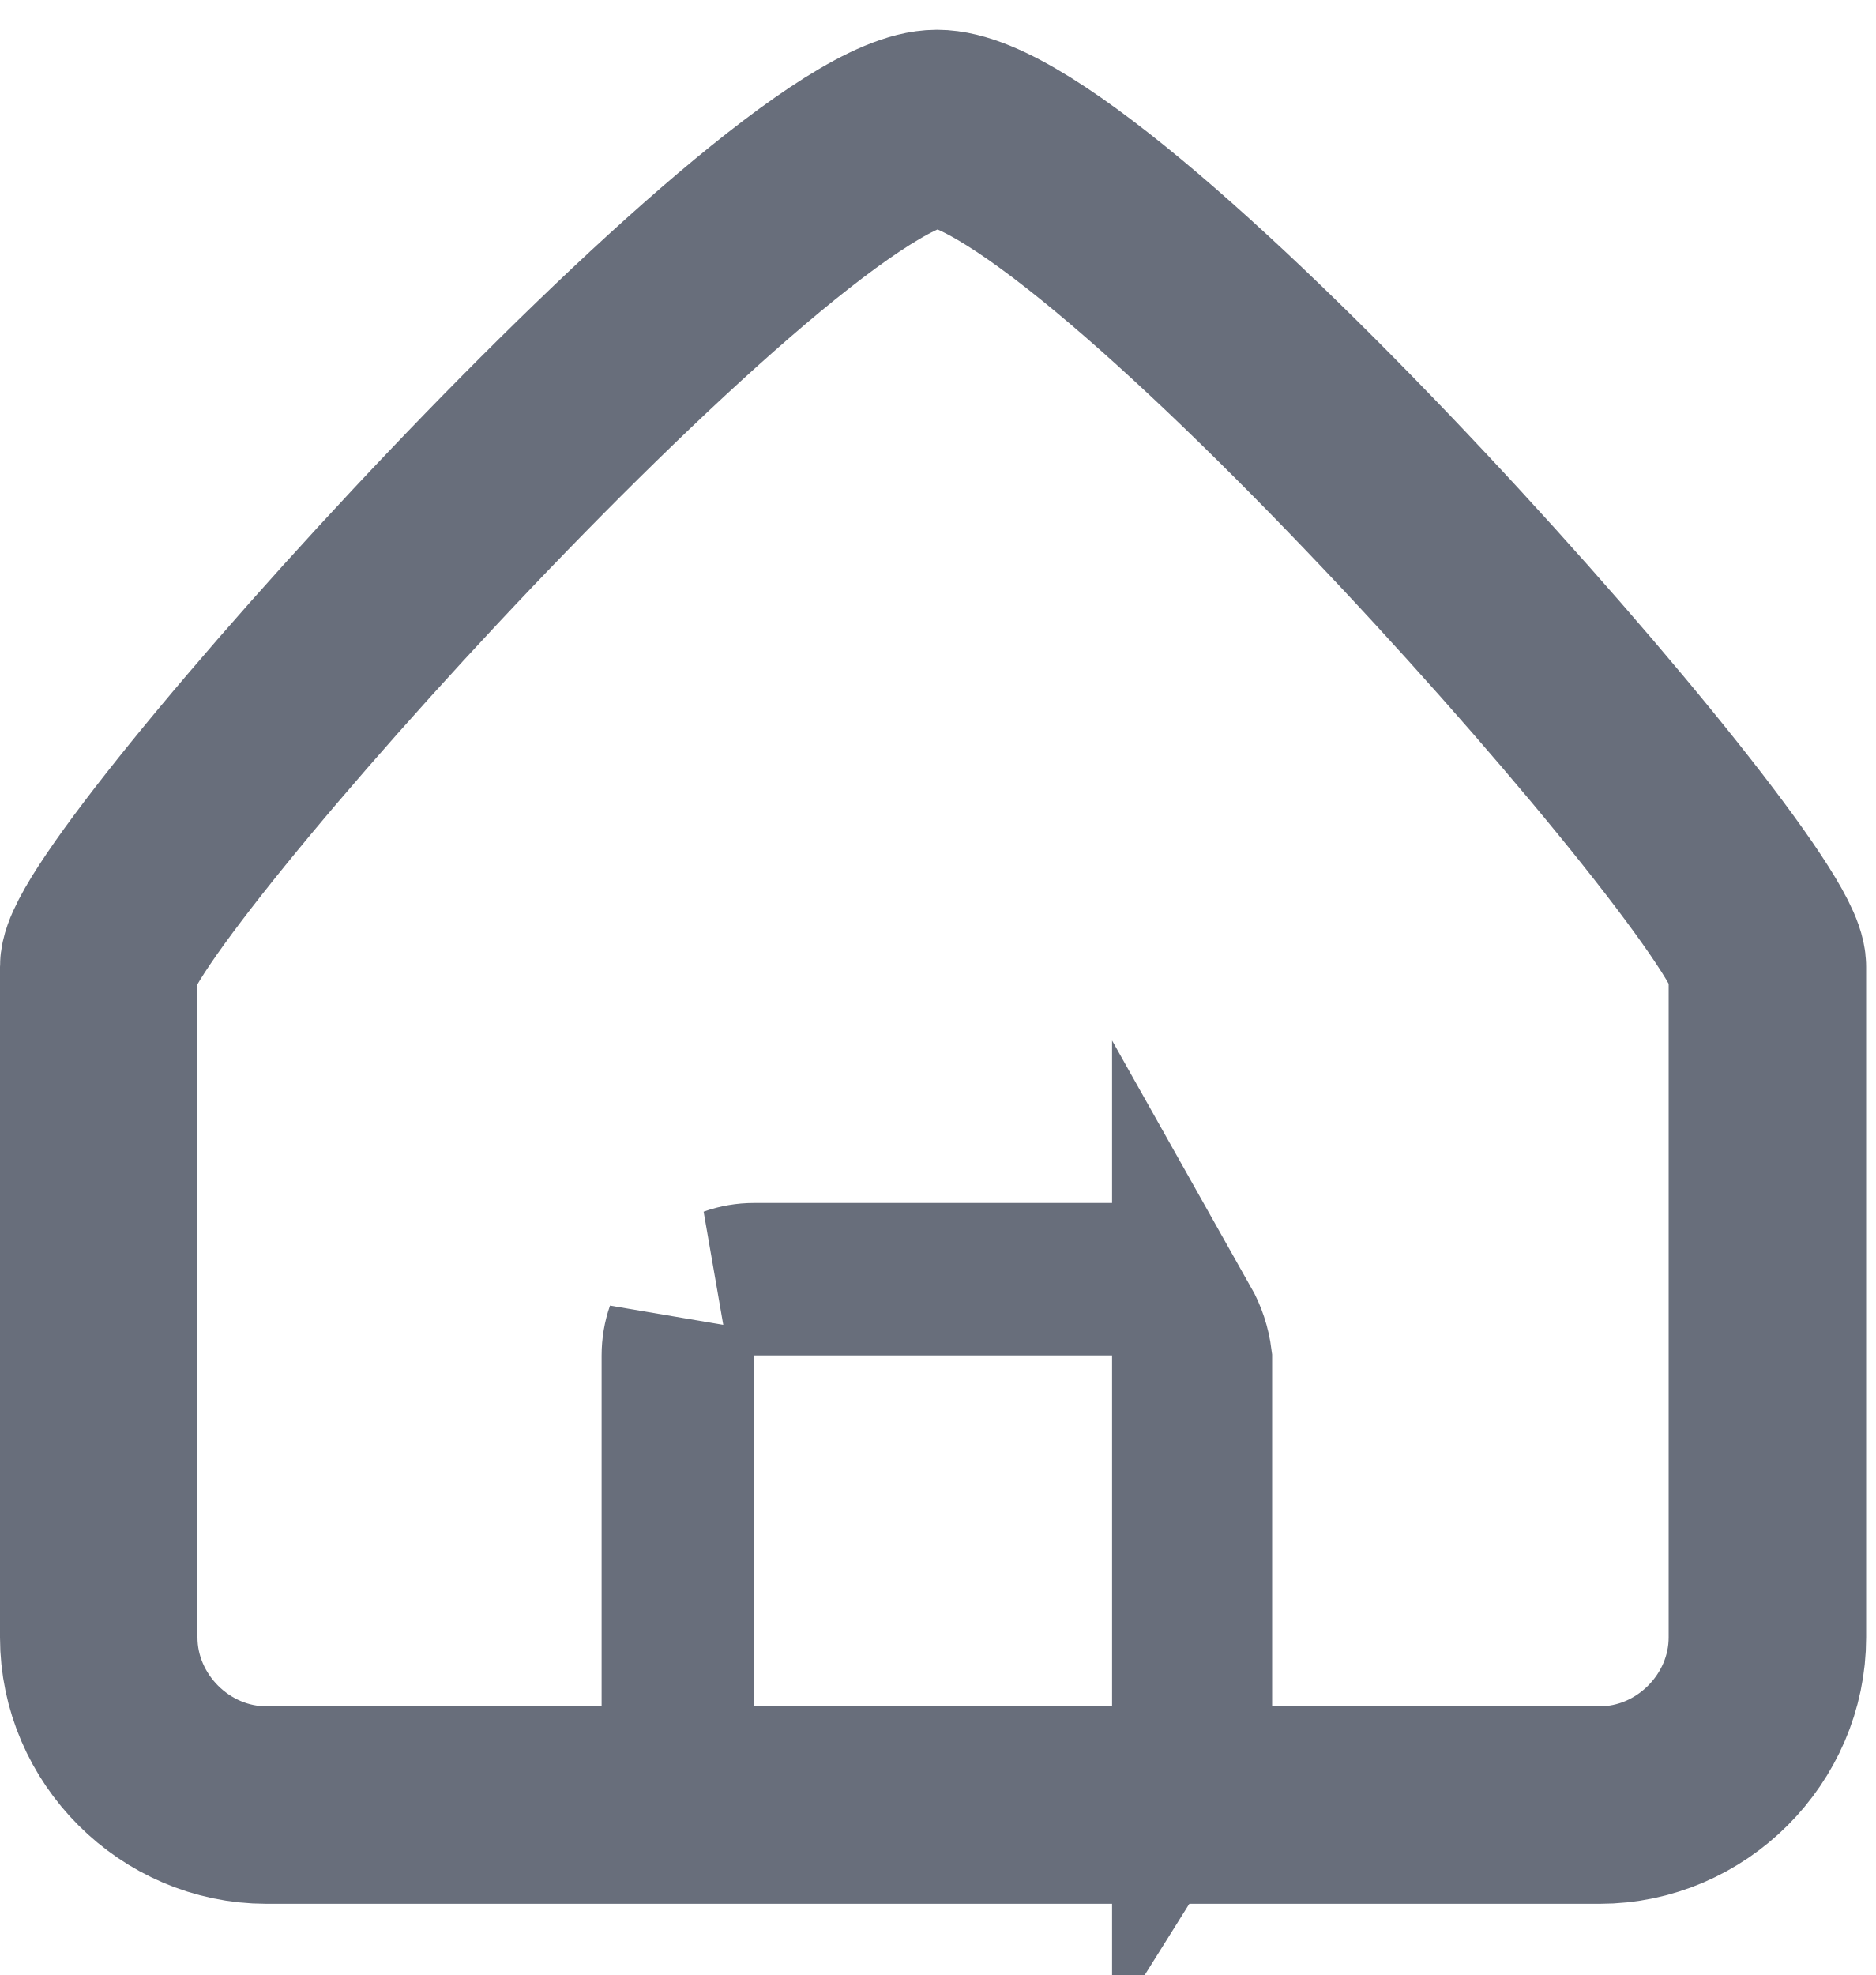
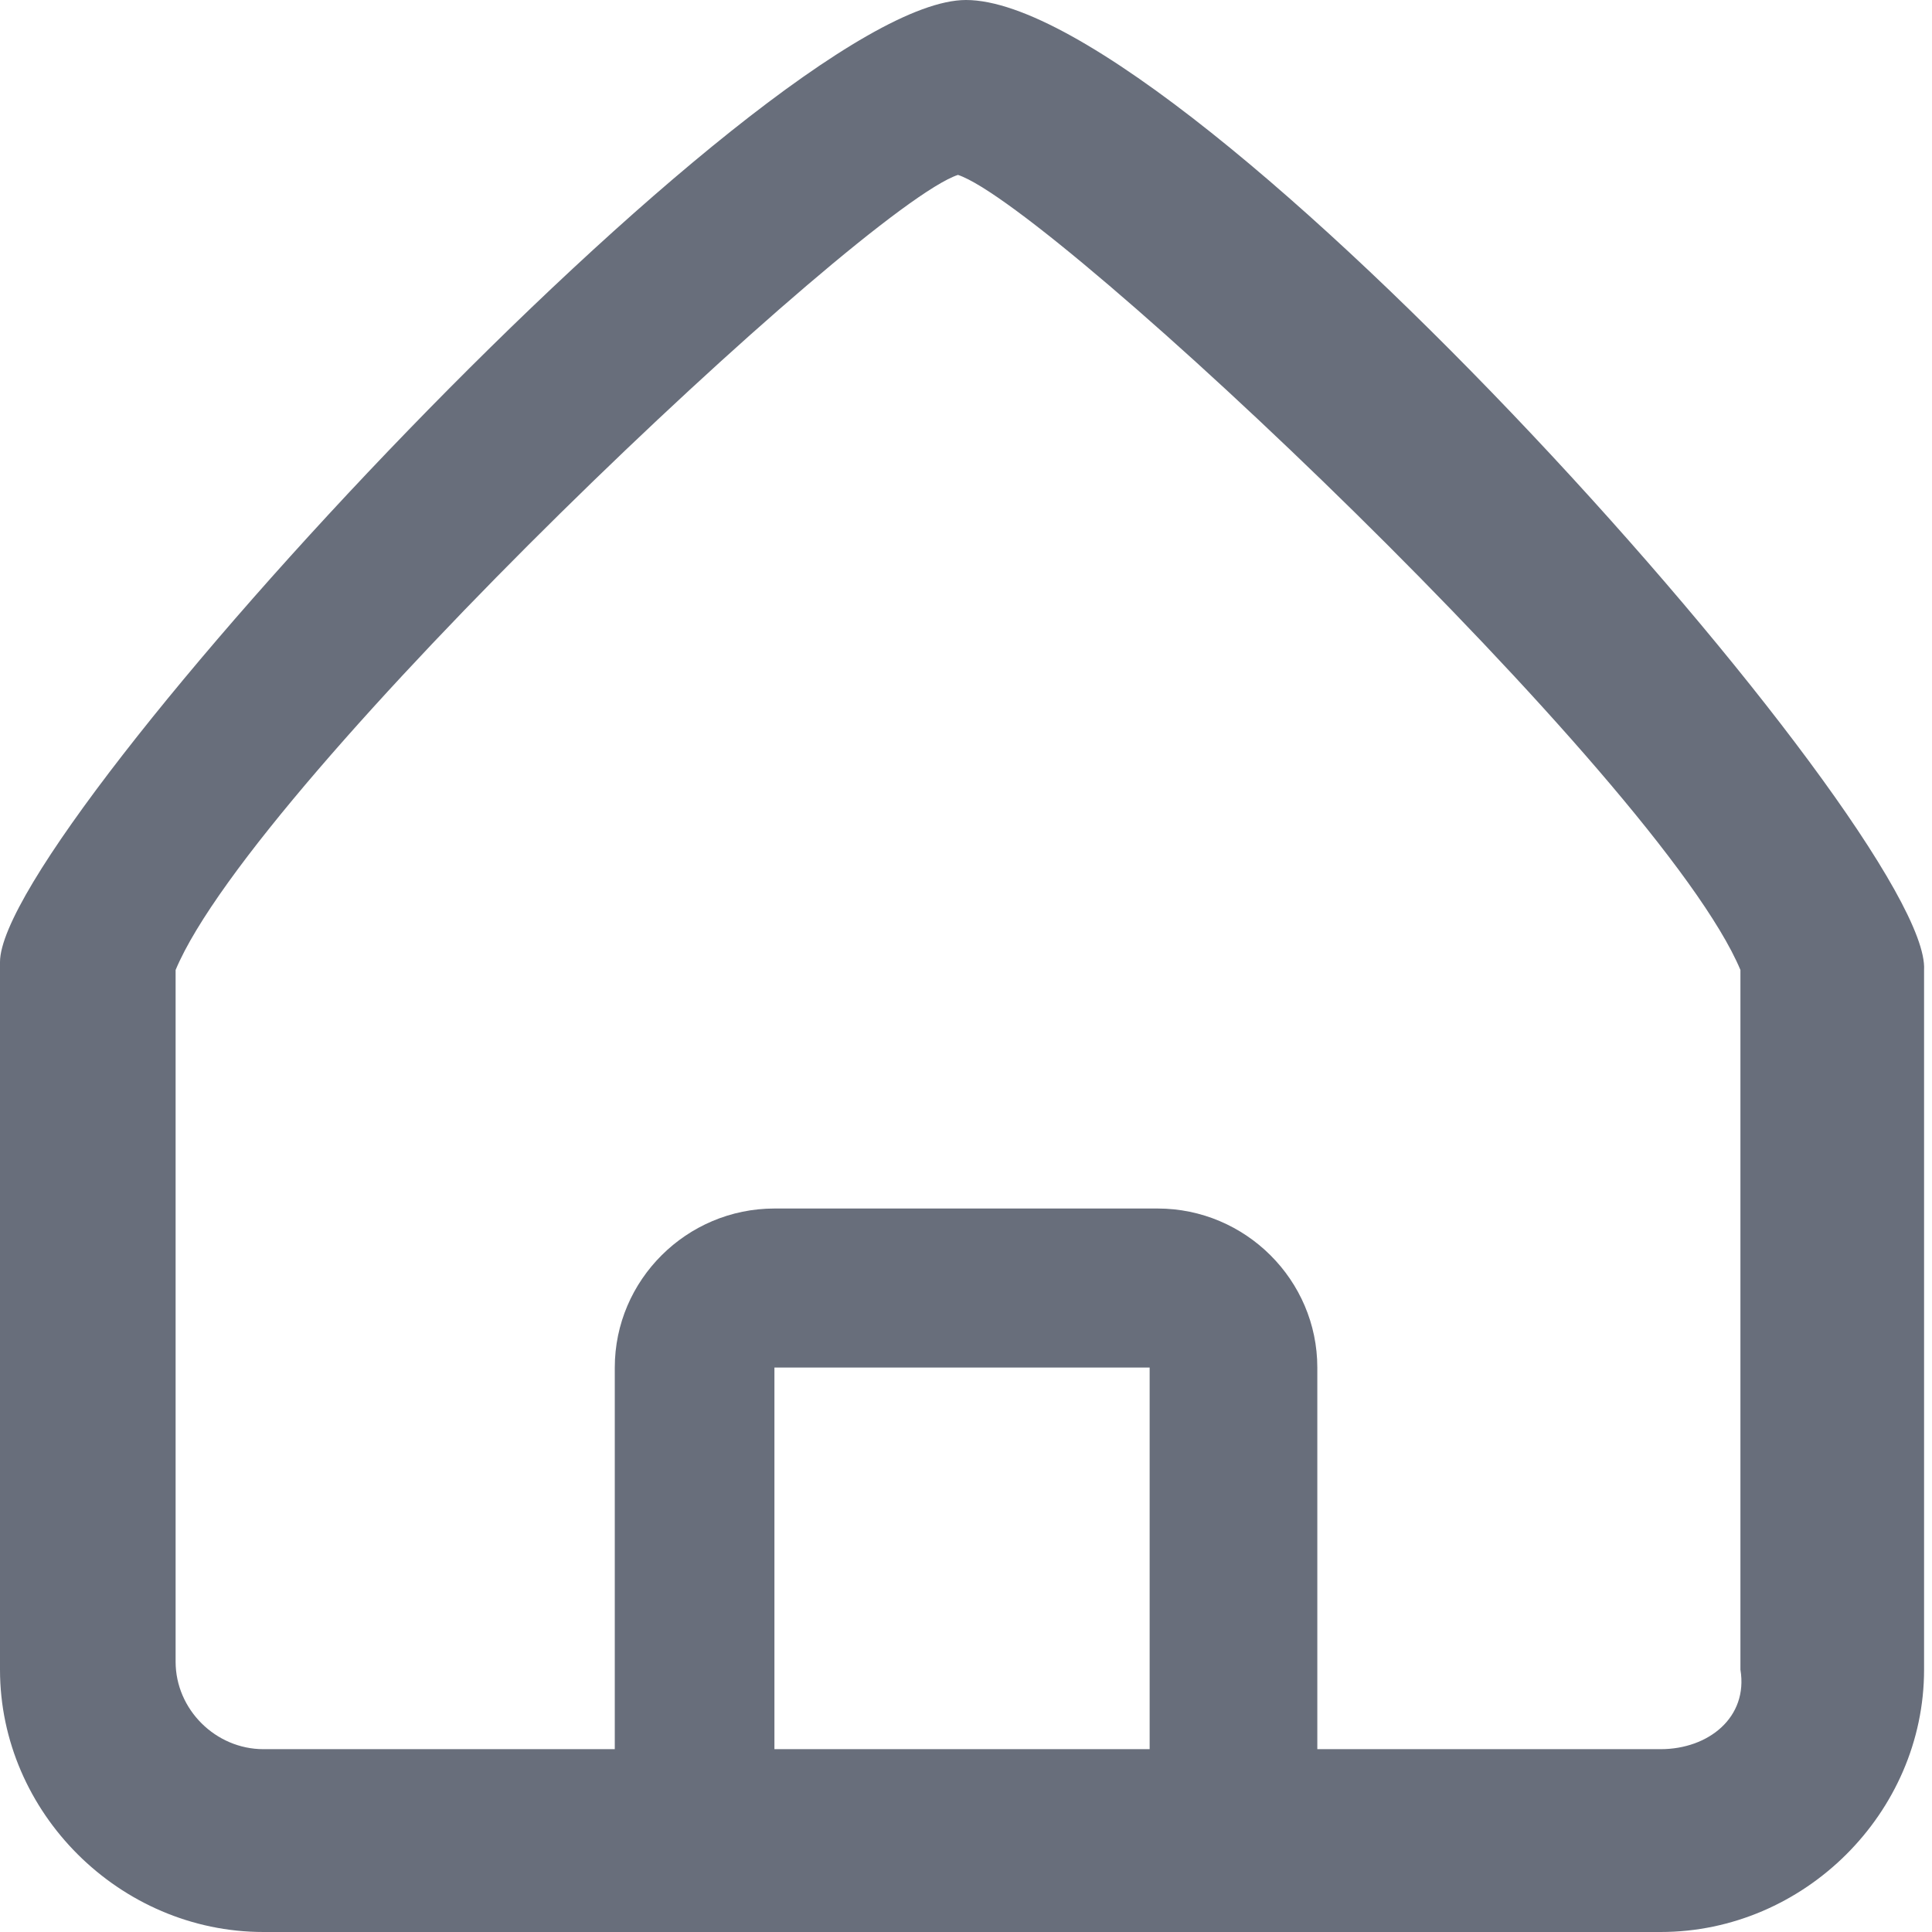
- <svg xmlns="http://www.w3.org/2000/svg" width="19" height="20" viewBox="0 0 19 20" fill="none">
-   <path d="M9.489 1.301C7.945 1.301 1 9.018 1 9.79V16.581C1 17.507 1.772 18.279 2.698 18.279H16.202C17.128 18.279 17.9 17.507 17.9 16.581V9.79C17.9 9.018 11.109 1.301 9.489 1.301Z" stroke="#686E7B" stroke-width="2" stroke-miterlimit="10" />
-   <path d="M12.013 13.726V13.395C12.075 13.505 12.117 13.629 12.134 13.764V17.507C12.134 17.66 12.089 17.803 12.013 17.924V17.507V13.726ZM11.263 12.932C11.35 12.932 11.436 12.947 11.518 12.976H11.263H7.636H7.379C7.46 12.947 7.546 12.932 7.636 12.932H11.263ZM6.886 13.469V13.726V17.507V17.764C6.858 17.683 6.843 17.597 6.843 17.507V13.726C6.843 13.636 6.858 13.549 6.886 13.469ZM7.636 18.3C7.546 18.3 7.46 18.285 7.379 18.257H7.636H11.263H11.597C11.517 18.285 11.43 18.3 11.34 18.3H7.636Z" fill="#686E7B" stroke="#686E7B" stroke-width="1.5" />
+ <svg xmlns="http://www.w3.org/2000/svg" width="19" height="19" viewBox="0 0 19 19" fill="none">
+   <path d="M9.5 0C7.537 0 0 8.132 0 9.461V16.42C0 17.827 1.178 19 2.591 19H16.331C17.744 19 18.922 17.827 18.922 16.42V9.539C19 8.21 11.698 0 9.5 0ZM16.331 17.202H2.591C2.12 17.202 1.727 16.811 1.727 16.342V9.539C2.512 7.663 8.479 2.033 9.421 1.72C10.364 2.033 16.331 7.663 17.116 9.539V16.42C17.194 16.889 16.802 17.202 16.331 17.202Z" fill="#686E7B" />
+   <path d="M11.306 13.449V17.28H7.616V13.449H11.306V13.449ZM11.385 11.885H7.616C6.753 11.885 6.046 12.588 6.046 13.449V17.28C6.046 18.14 6.753 18.844 7.616 18.844H11.385C12.248 18.844 12.955 18.14 12.955 17.28V13.449C12.955 12.588 12.248 11.885 11.385 11.885Z" fill="#686E7B" />
</svg>
